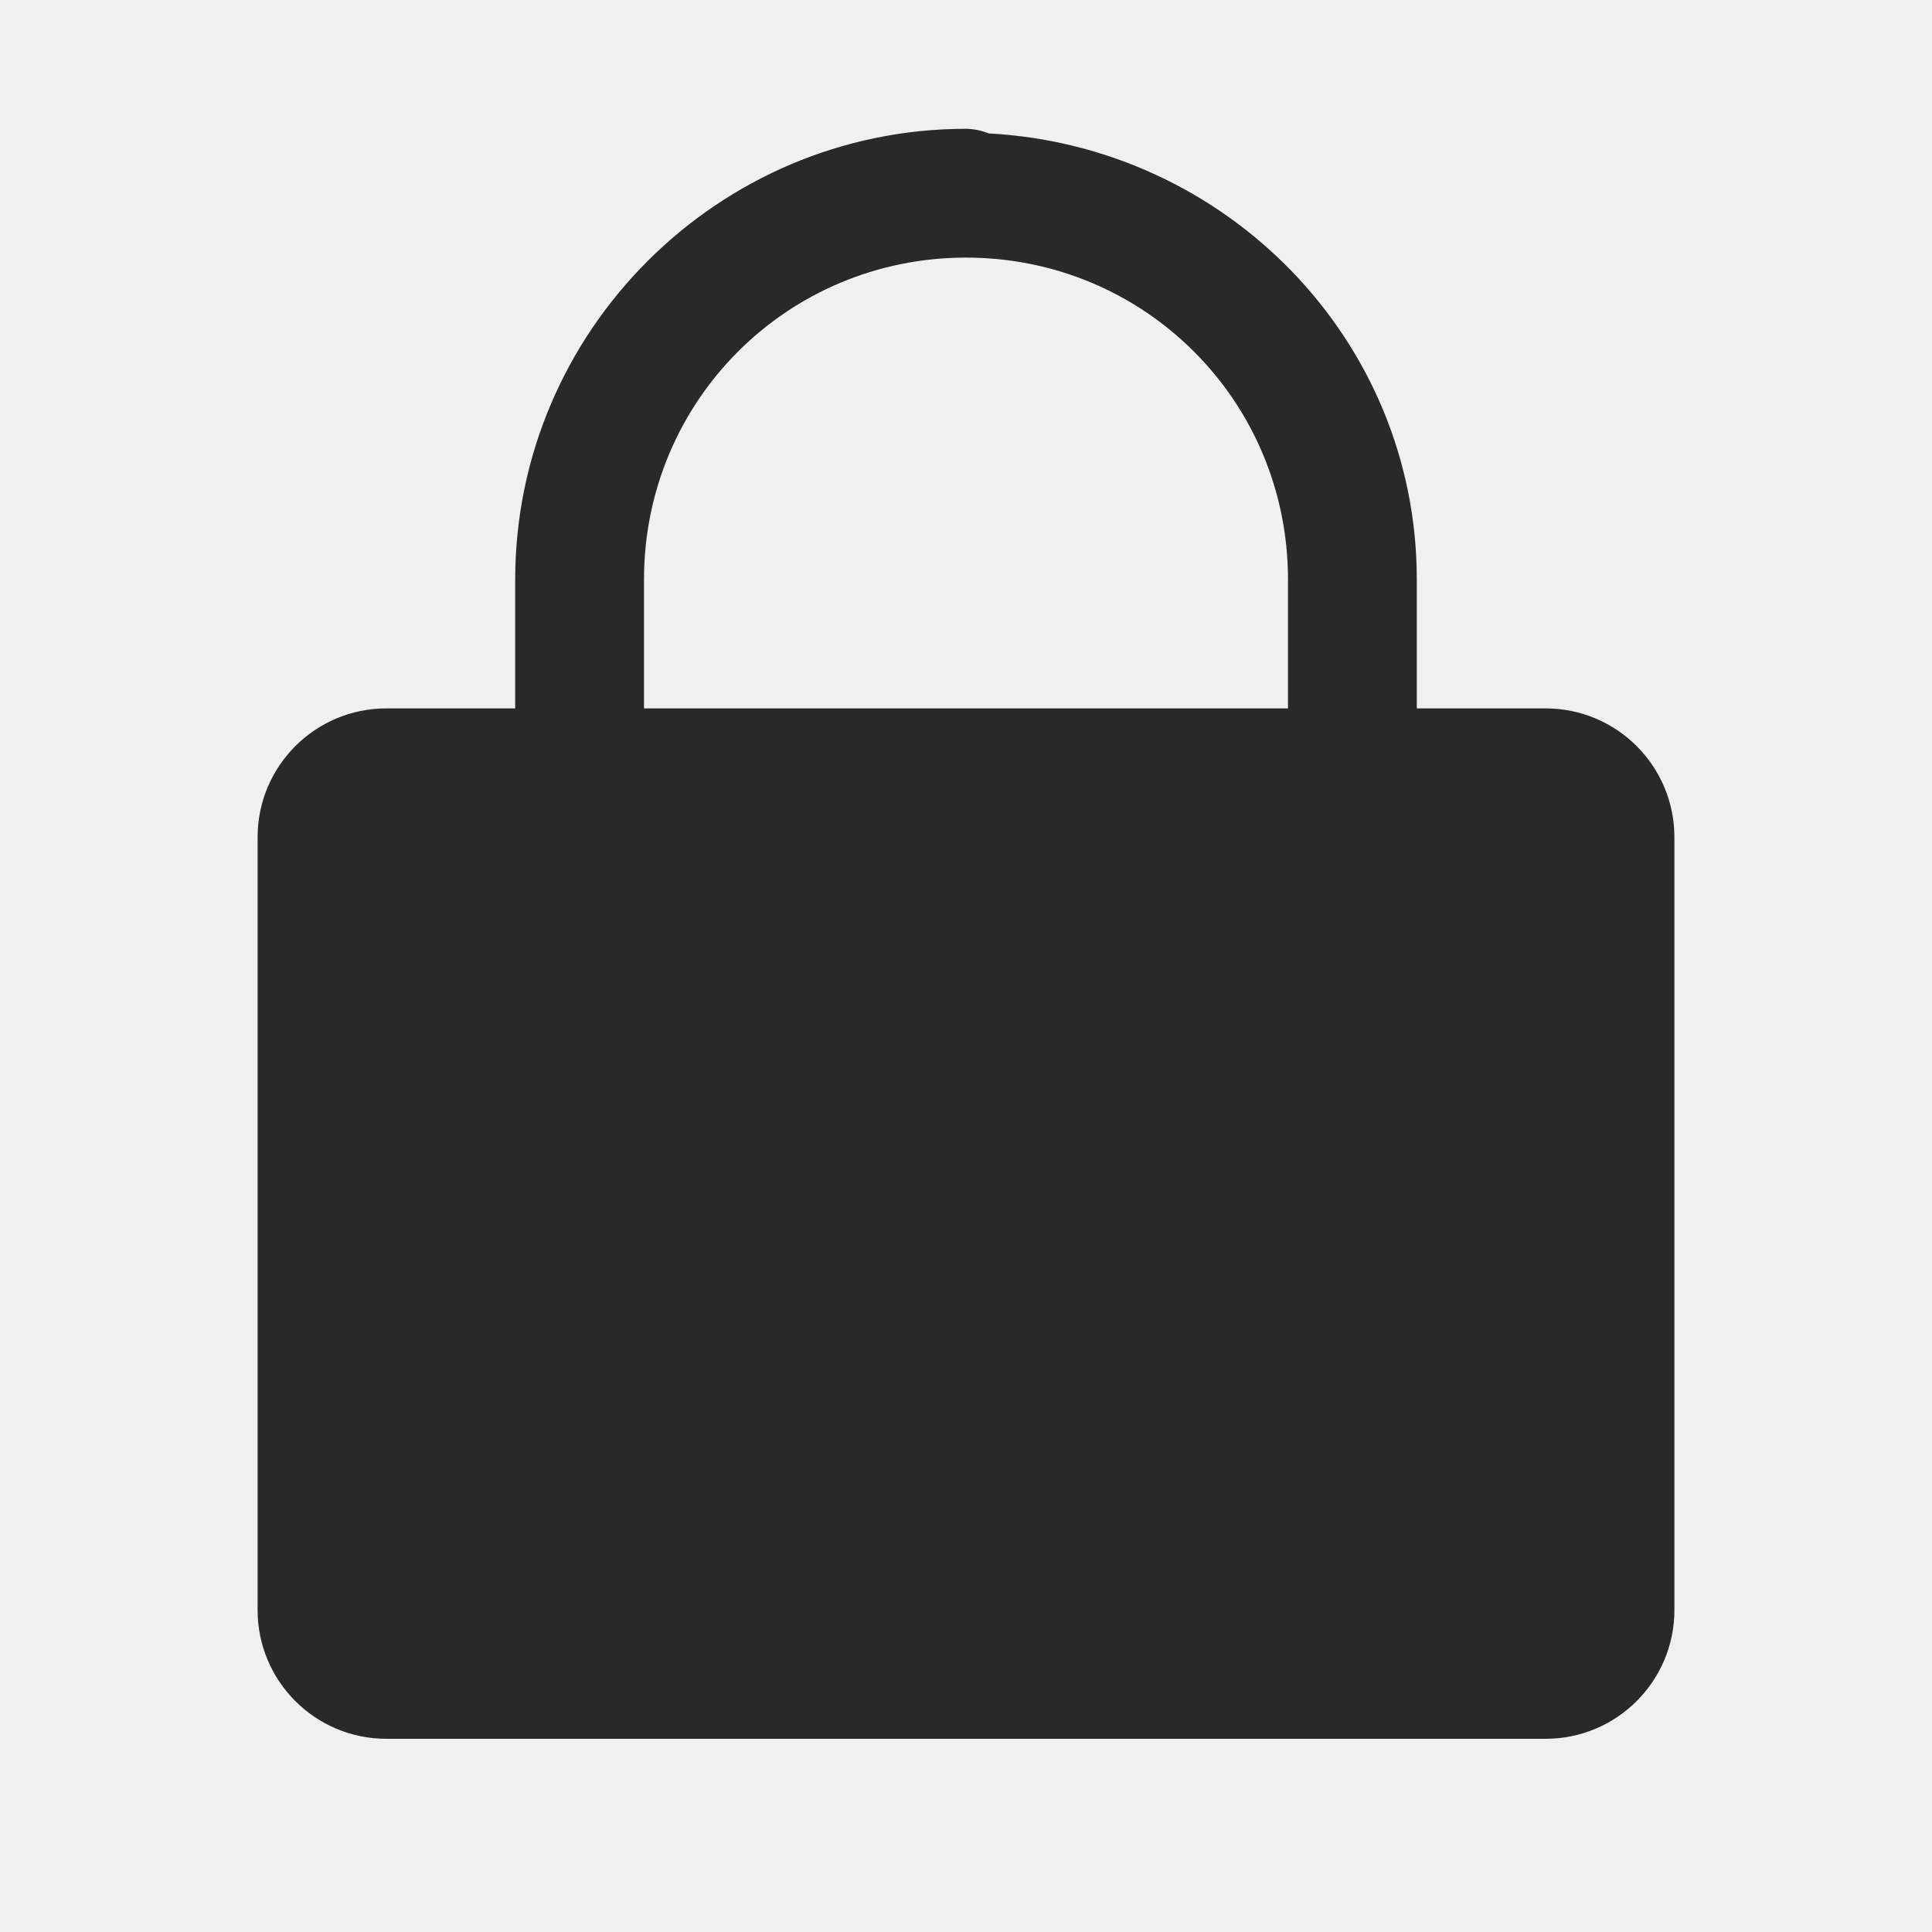
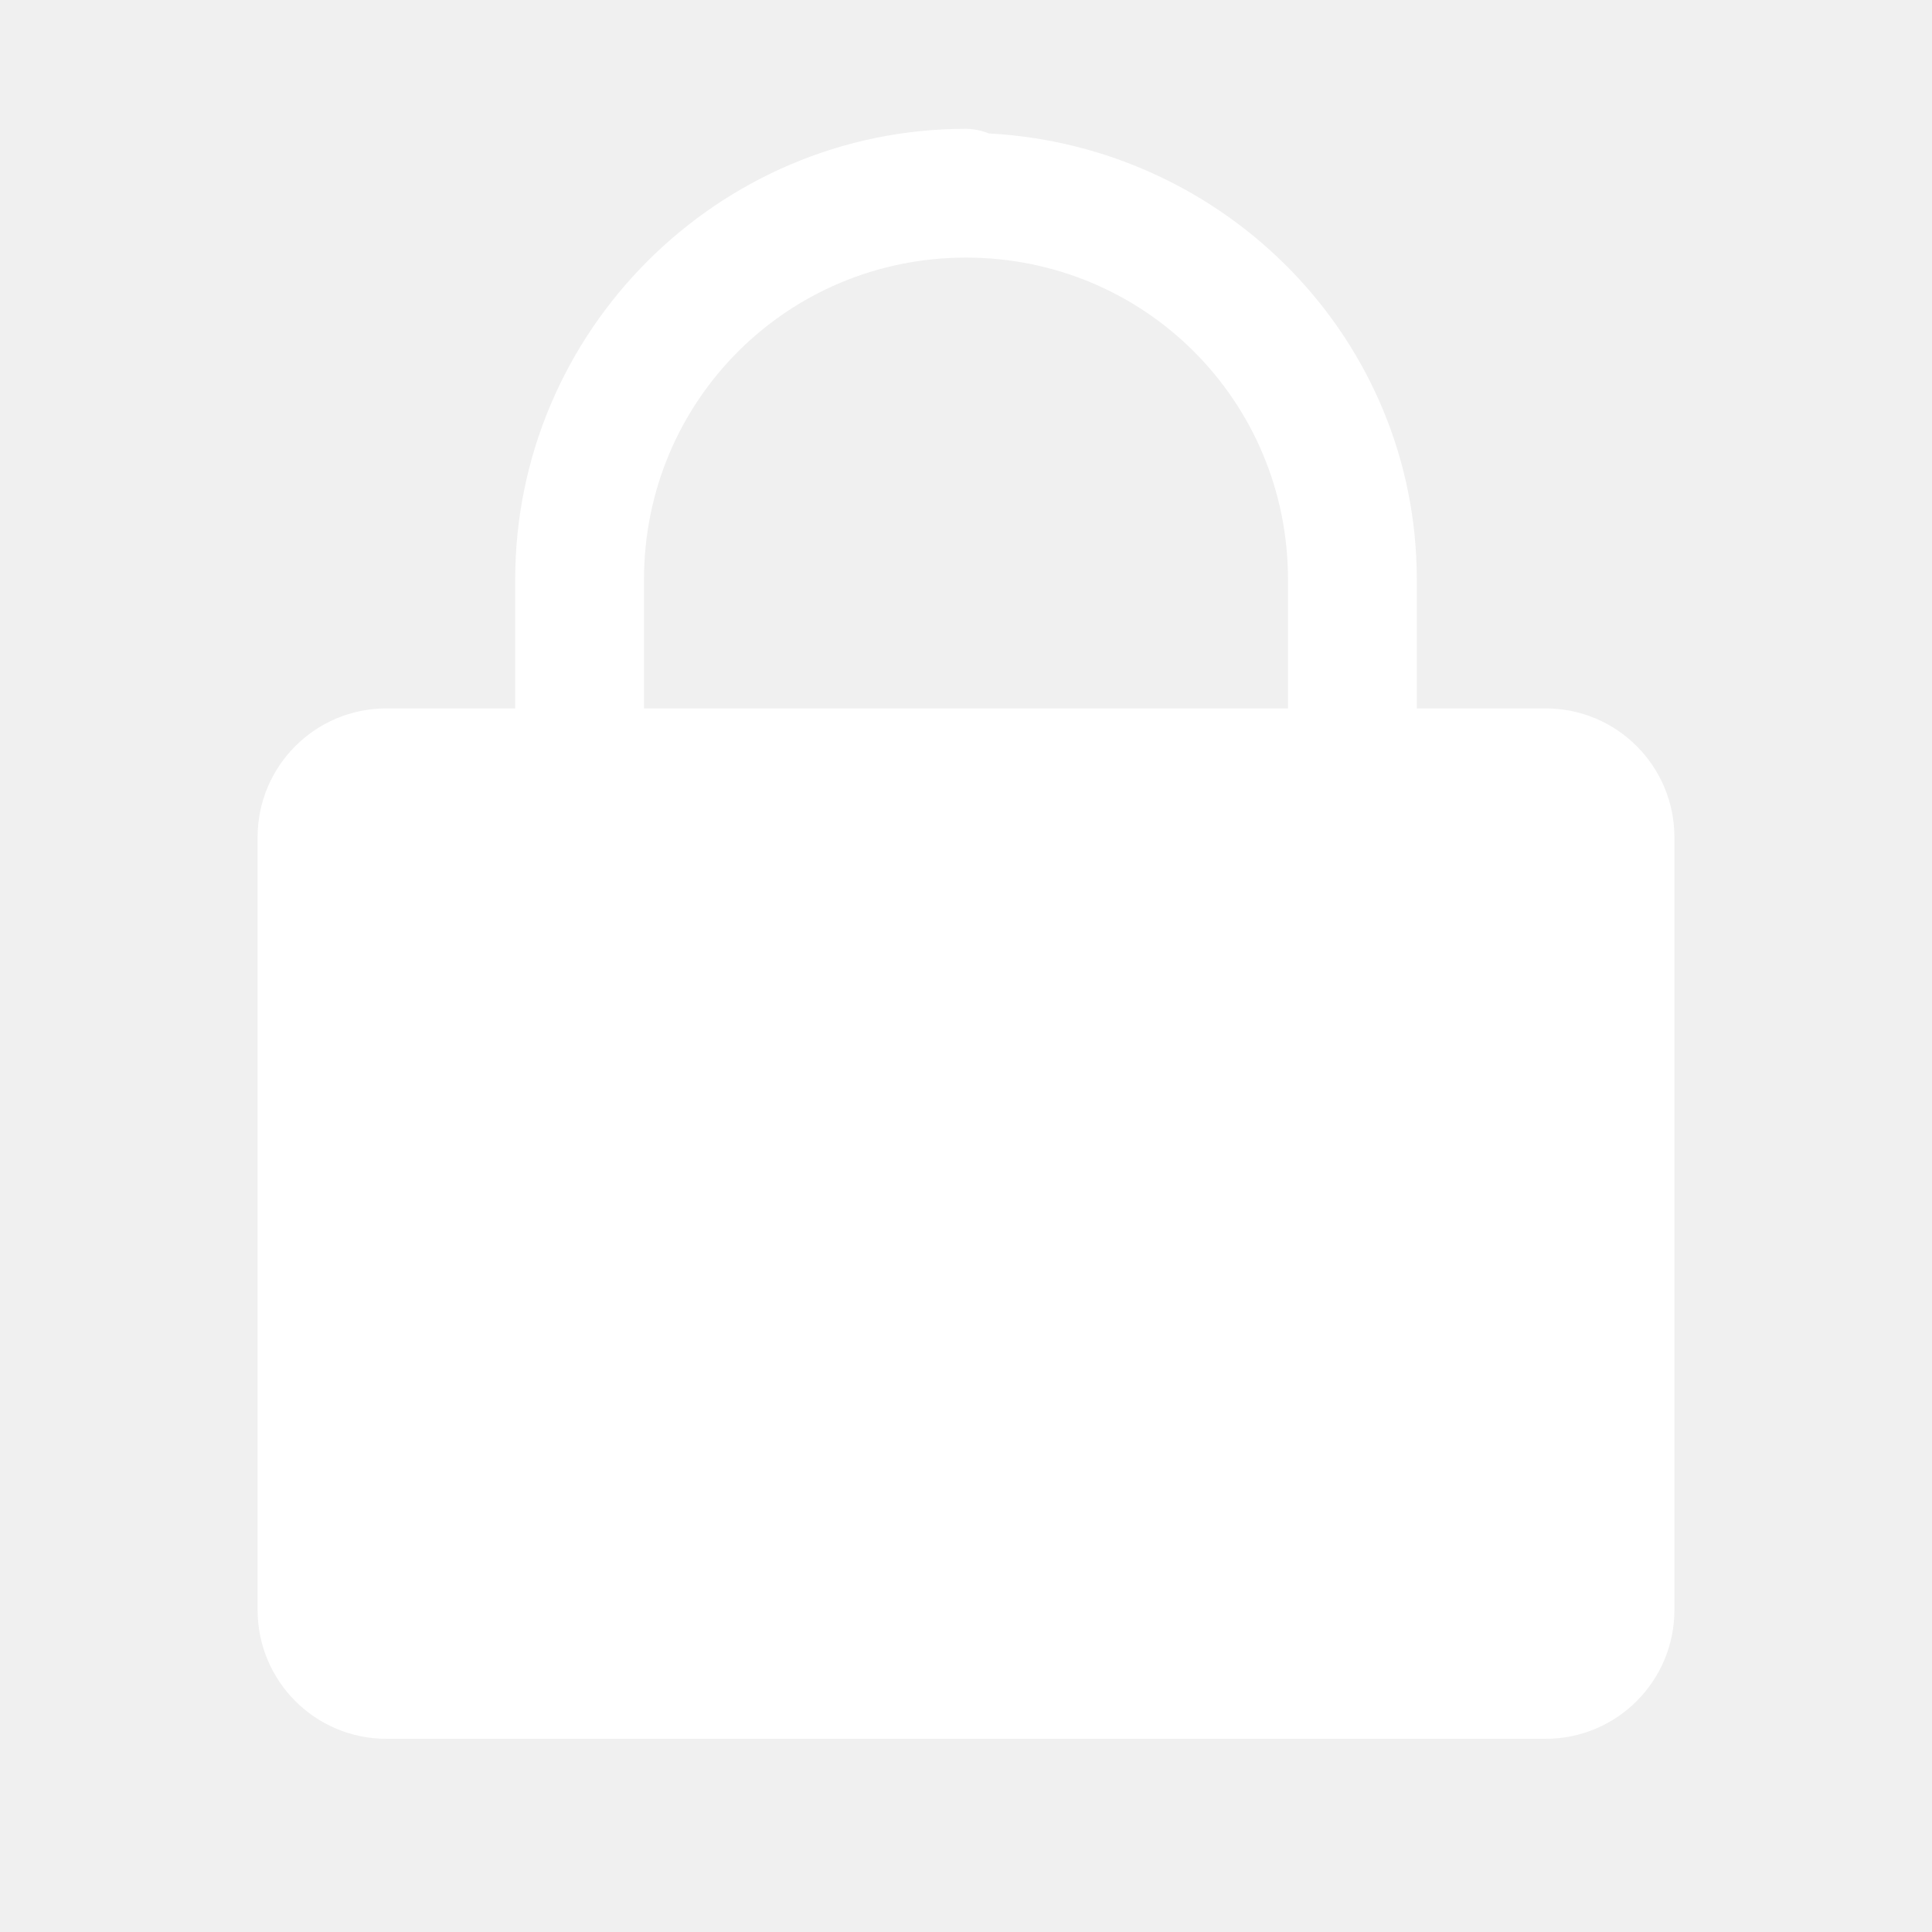
- <svg xmlns="http://www.w3.org/2000/svg" fill="#292929" viewBox="0 0 30 30" width="480px" height="480px">
+ <svg xmlns="http://www.w3.org/2000/svg" fill="#fff" viewBox="0 0 30 30" width="480px" height="480px">
  <path d="M 15 2 C 11.146 2 8 5.146 8 9 L 8 11 L 6 11 C 4.895 11 4 11.895 4 13 L 4 25 C 4 26.105 4.895 27 6 27 L 24 27 C 25.105 27 26 26.105 26 25 L 26 13 C 26 11.895 25.105 11 24 11 L 22 11 L 22 9 C 22 5.272 19.037 2.269 15.355 2.072 A 1 1 0 0 0 15 2 z M 15 4 C 17.774 4 20 6.226 20 9 L 20 11 L 10 11 L 10 9 C 10 6.226 12.226 4 15 4 z" />
</svg>
